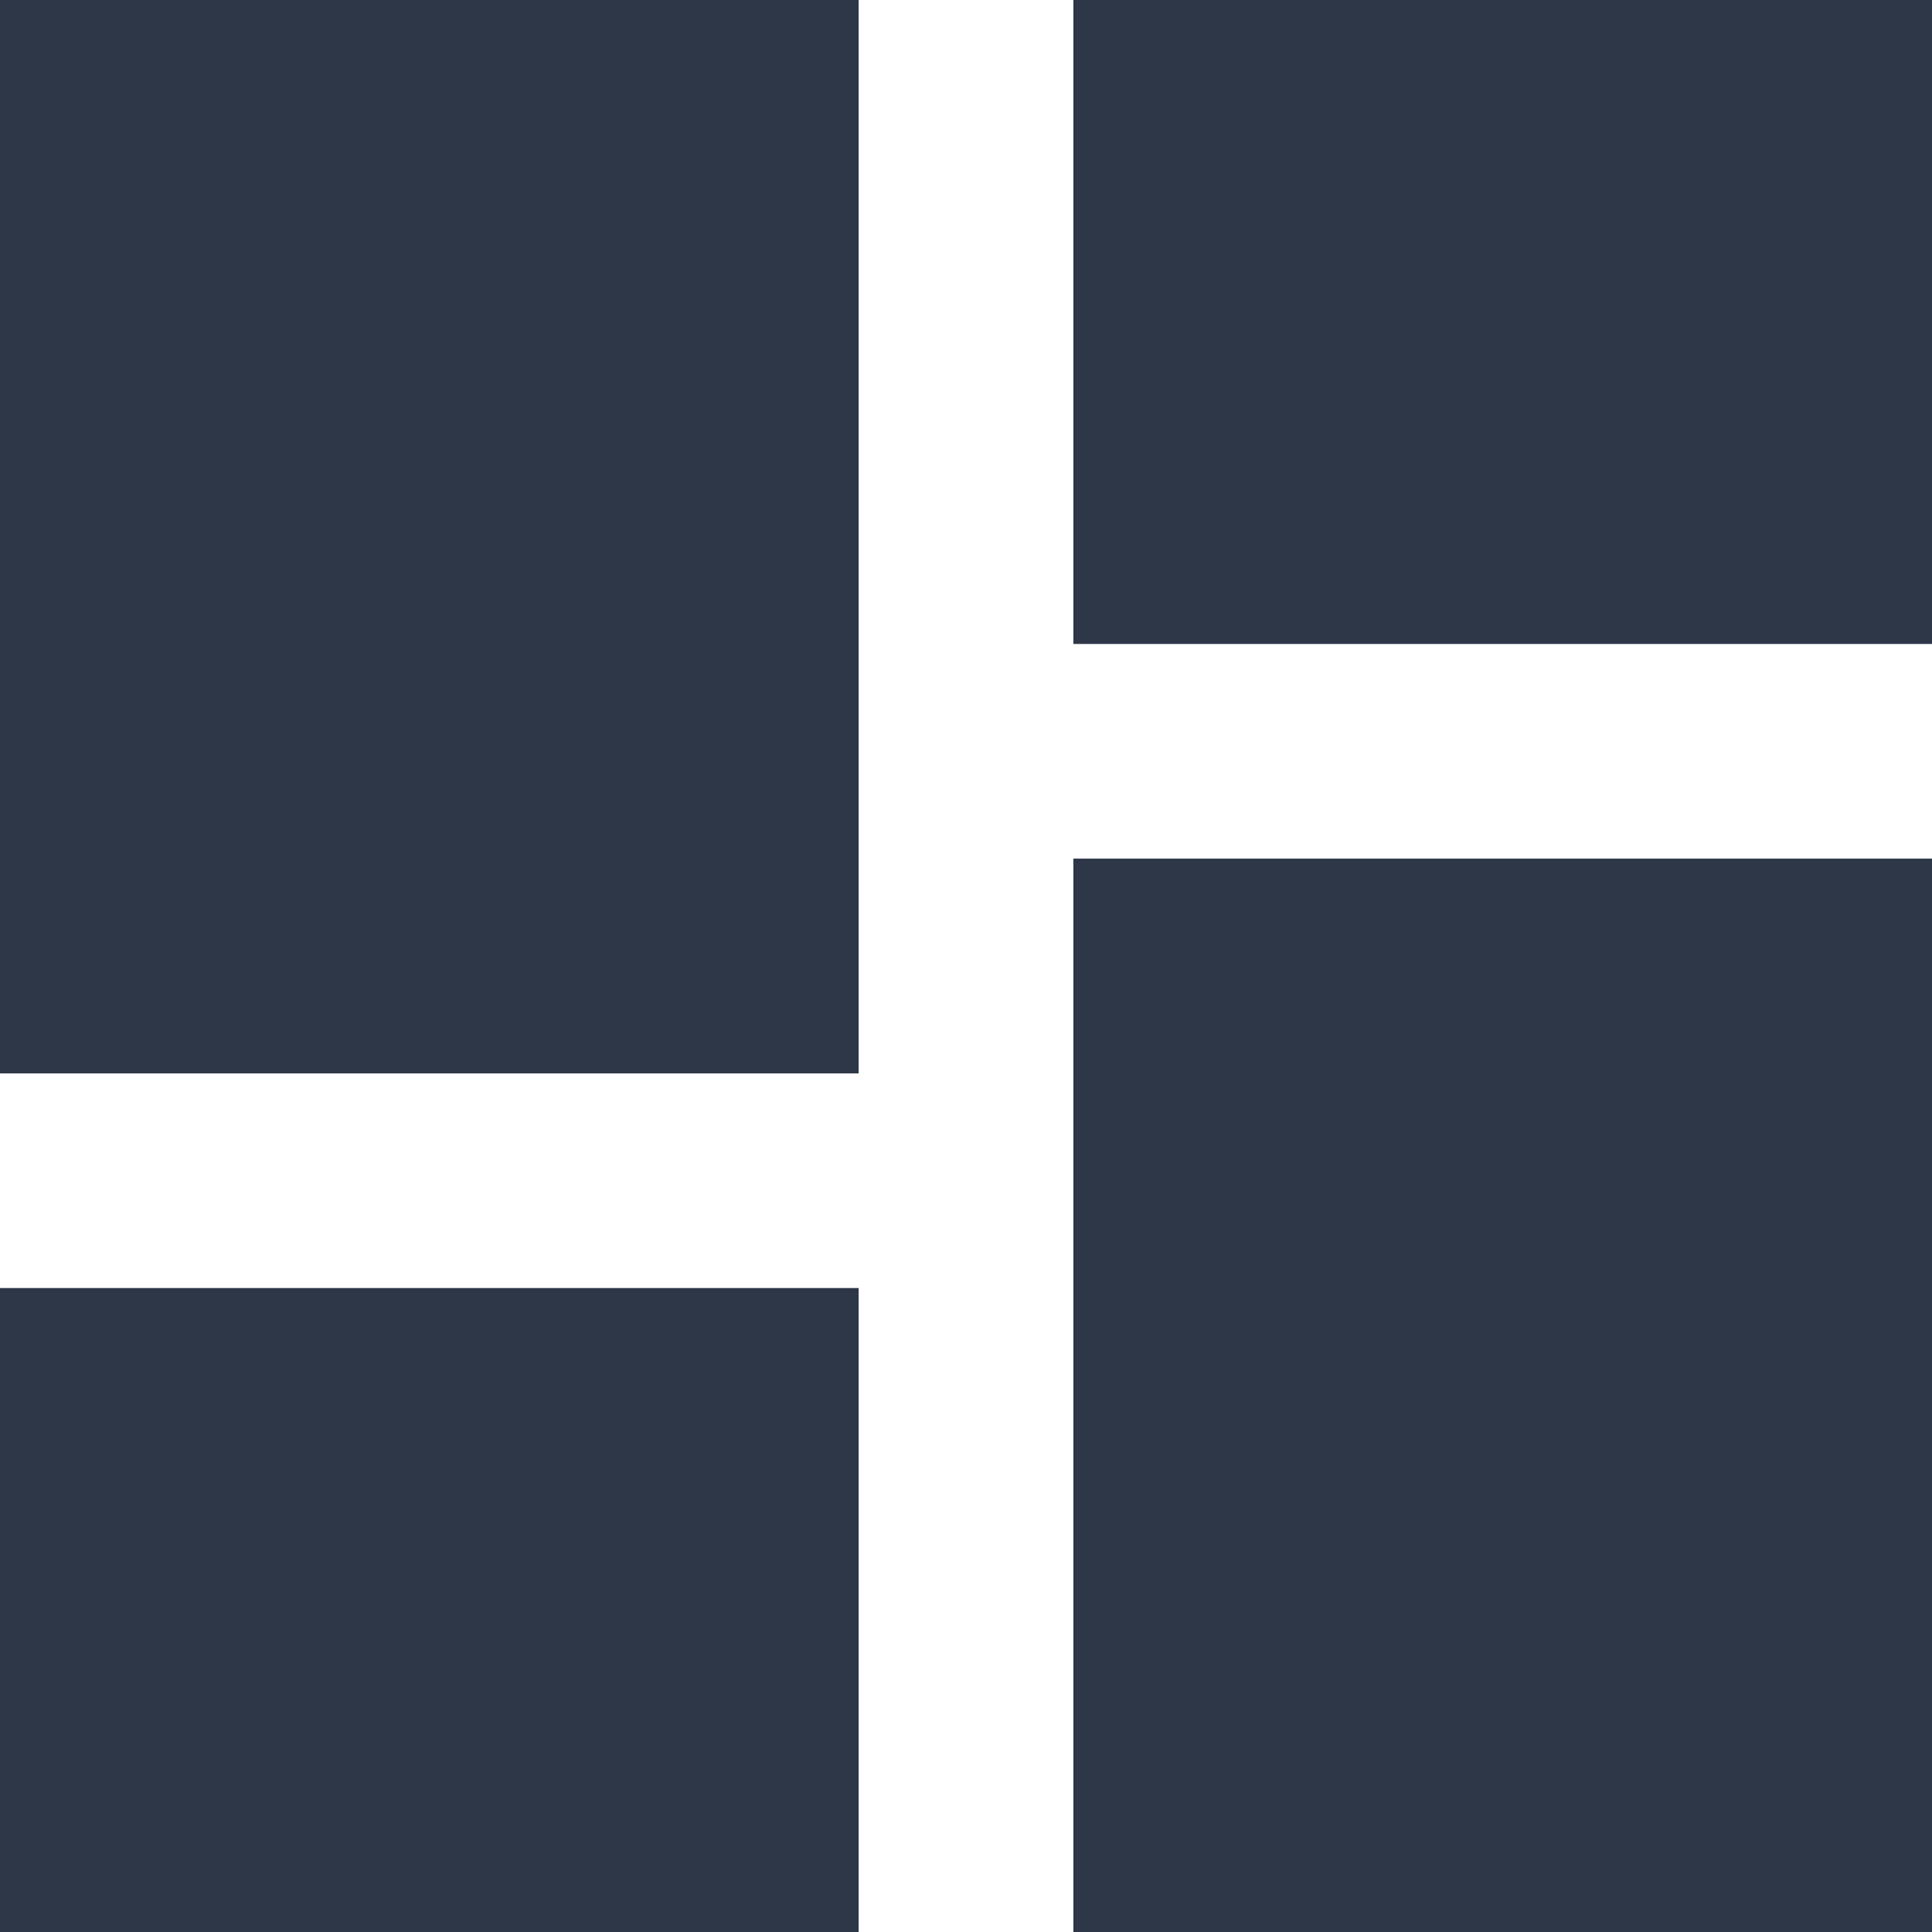
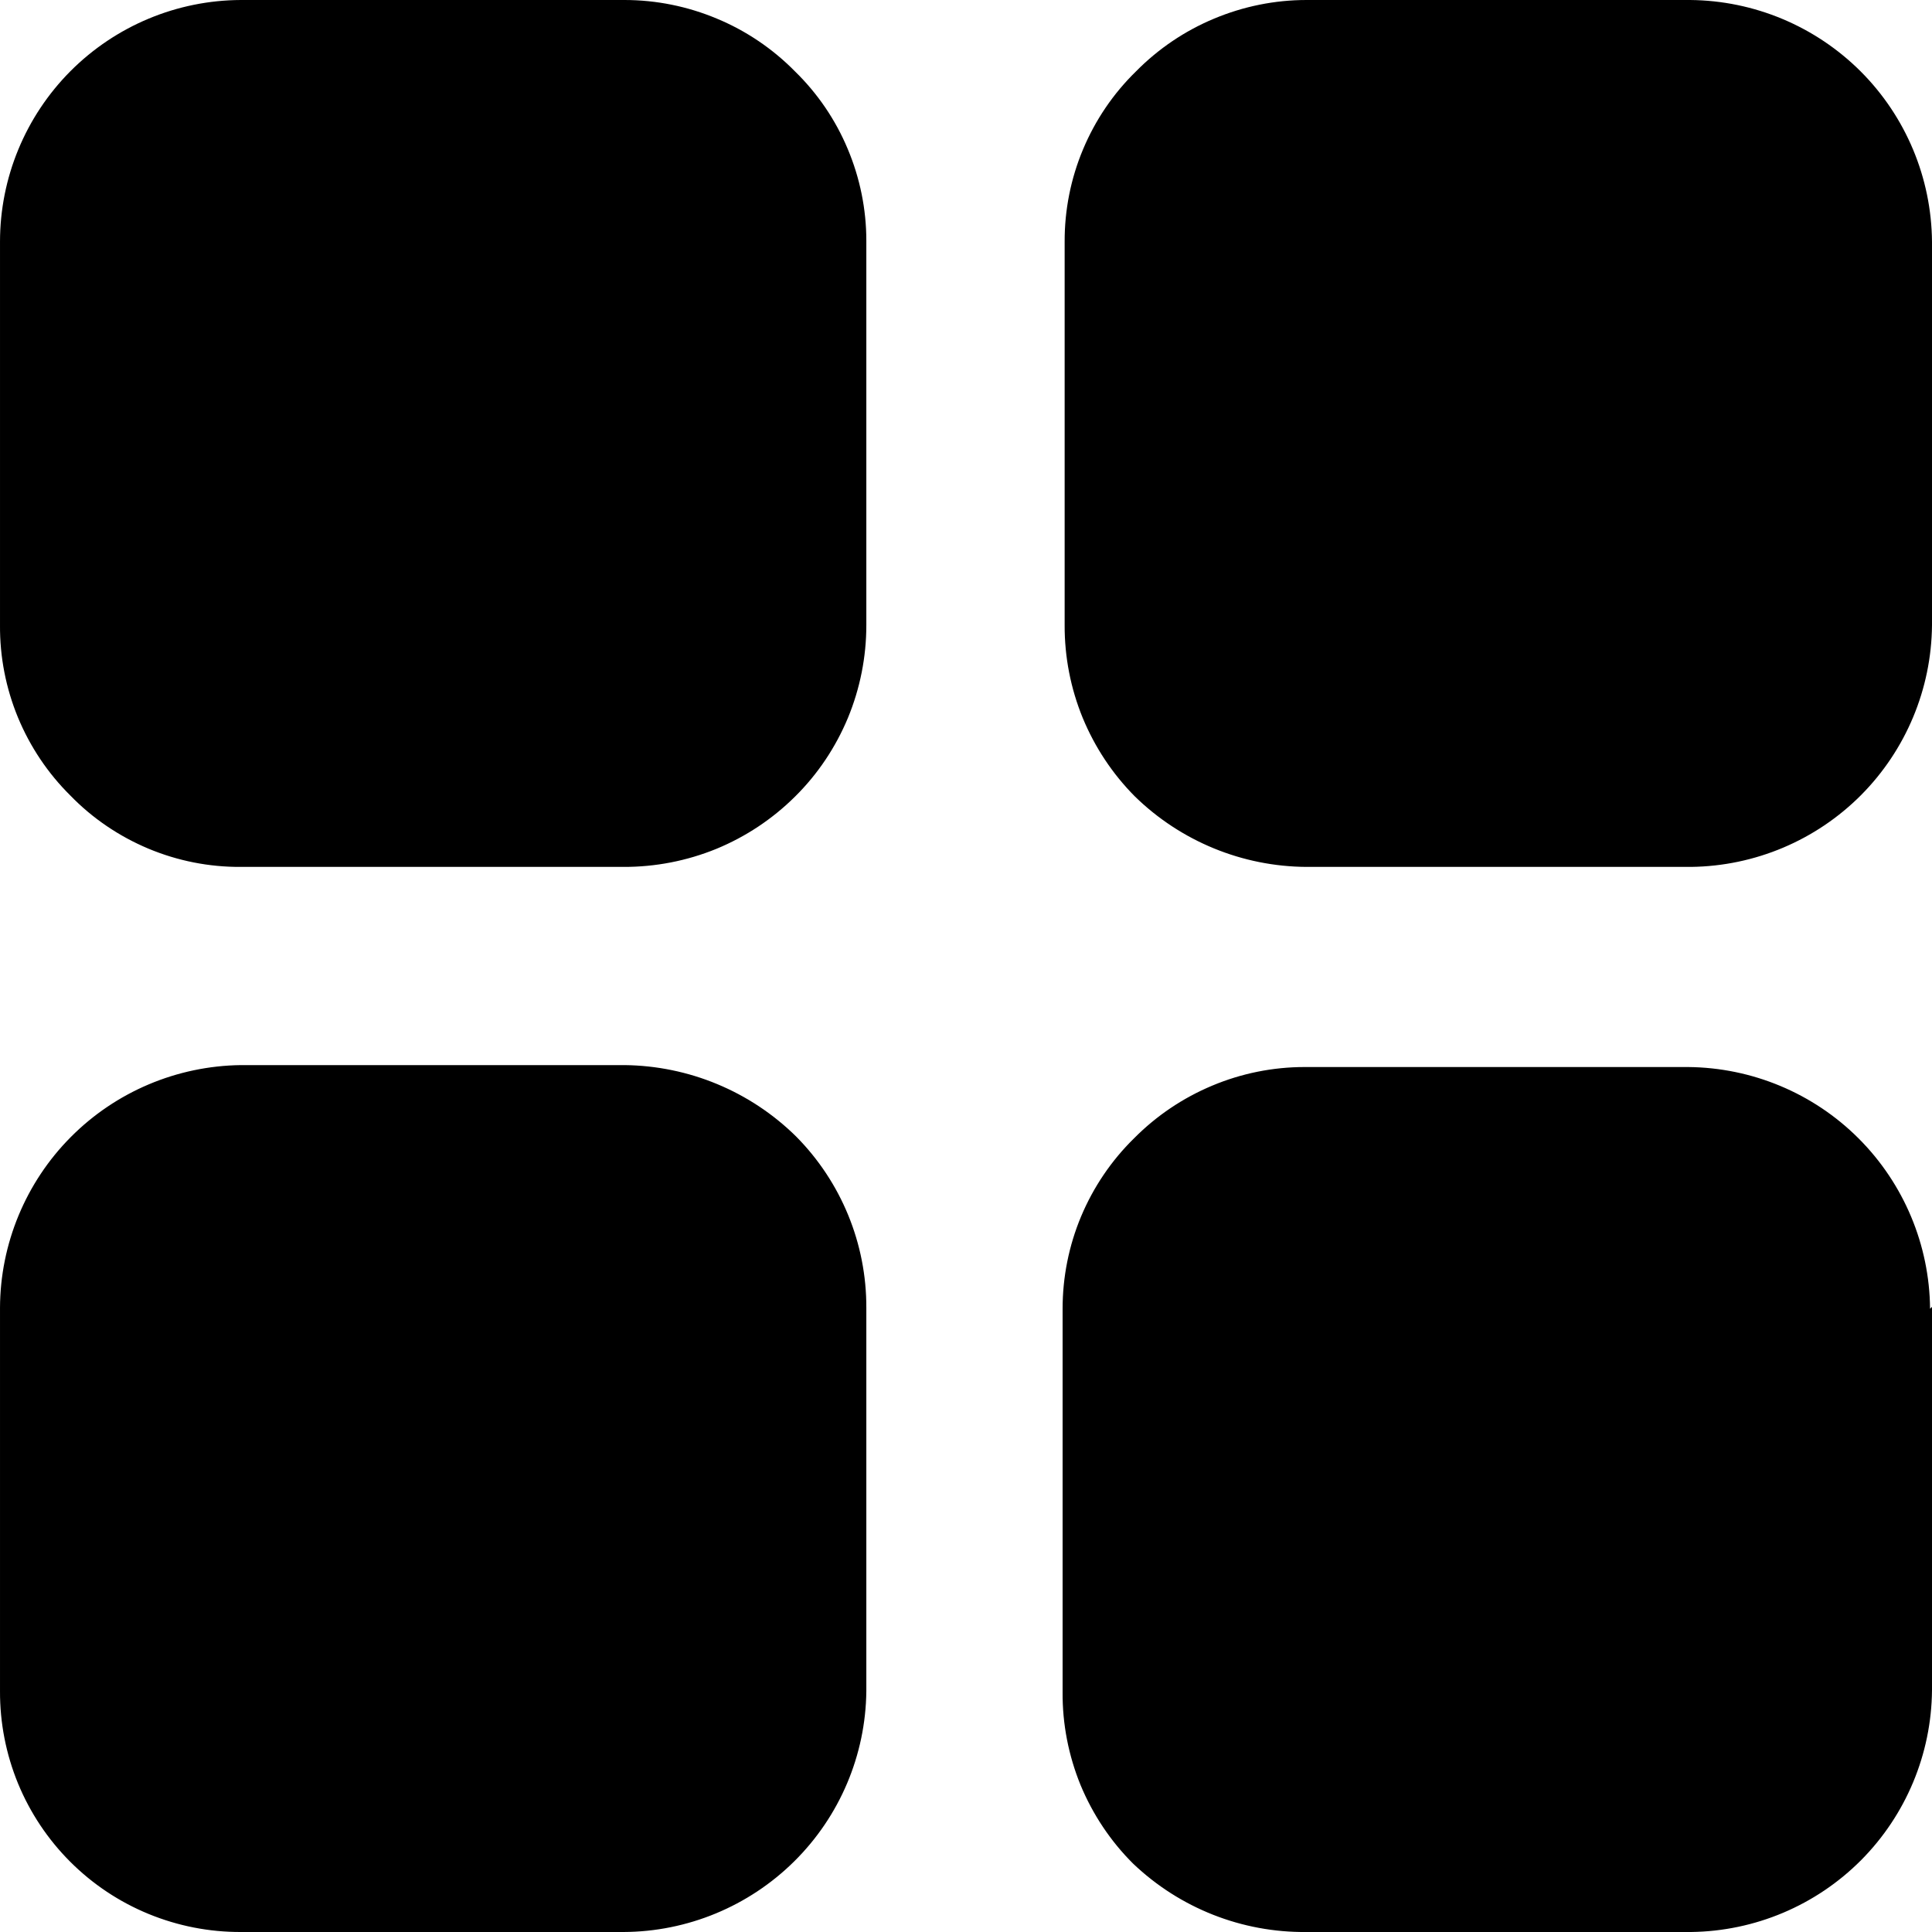
- <svg xmlns="http://www.w3.org/2000/svg" width="19" height="19" viewBox="0 0 19 19" fill="none">
-   <path d="M10.556 6.333V0H19V6.333H10.556ZM0 10.556V0H8.444V10.556H0ZM10.556 19V8.444H19V19H10.556ZM0 19V12.667H8.444V19H0Z" fill="#2E3748" />
+ <svg xmlns="http://www.w3.org/2000/svg" width="17" height="17" viewBox="0 0 17 17" fill="none">
+   <path d="M7.623 2.118V5.501C7.623 5.781 7.568 6.058 7.461 6.317C7.353 6.576 7.196 6.811 6.997 7.008C6.798 7.206 6.563 7.362 6.304 7.469C6.044 7.575 5.767 7.629 5.486 7.628H2.12C1.84 7.63 1.563 7.575 1.305 7.467C1.048 7.359 0.814 7.201 0.619 7C0.421 6.804 0.265 6.571 0.158 6.313C0.052 6.056 -0.002 5.78 4.57405e-05 5.501V2.127C4.10127e-05 1.565 0.223 1.025 0.62 0.626C1.018 0.227 1.557 0.002 2.12 0H5.495C5.774 0 6.051 0.056 6.308 0.164C6.566 0.271 6.799 0.429 6.995 0.628C7.194 0.822 7.352 1.054 7.459 1.31C7.567 1.566 7.623 1.841 7.623 2.118ZM17 2.127V5.501C16.995 6.062 16.771 6.599 16.375 6.997C15.978 7.395 15.442 7.621 14.88 7.628H11.496C10.932 7.625 10.391 7.403 9.987 7.009C9.79 6.811 9.634 6.576 9.527 6.317C9.421 6.058 9.367 5.781 9.368 5.501V2.127C9.367 1.848 9.422 1.571 9.53 1.314C9.638 1.056 9.796 0.823 9.996 0.628C10.192 0.429 10.426 0.271 10.683 0.164C10.941 0.056 11.217 0 11.496 0H14.872C15.435 0.005 15.973 0.23 16.372 0.628C16.77 1.026 16.995 1.564 17 2.127ZM17 11.499V14.873C16.995 15.434 16.771 15.971 16.375 16.369C15.978 16.767 15.442 16.993 14.88 17H11.496C10.928 17.006 10.381 16.79 9.97 16.398C9.772 16.201 9.615 15.965 9.508 15.707C9.402 15.447 9.348 15.17 9.35 14.89V11.516C9.35 11.237 9.405 10.961 9.513 10.703C9.621 10.446 9.779 10.212 9.978 10.017C10.175 9.818 10.408 9.661 10.666 9.553C10.923 9.445 11.2 9.389 11.479 9.389H14.854C15.417 9.394 15.956 9.619 16.354 10.017C16.752 10.415 16.978 10.954 16.983 11.516L17 11.499ZM7.623 11.508V14.881C7.617 15.444 7.389 15.982 6.989 16.378C6.589 16.774 6.049 16.998 5.486 17H2.12C1.841 17.001 1.565 16.947 1.307 16.841C1.049 16.735 0.815 16.579 0.618 16.382C0.421 16.185 0.265 15.951 0.159 15.694C0.053 15.436 -0.001 15.16 4.57405e-05 14.881V11.508C0.002 10.945 0.226 10.405 0.622 10.006C1.019 9.606 1.557 9.379 2.12 9.372H5.495C6.061 9.378 6.602 9.603 7.004 9.999C7.402 10.4 7.625 10.943 7.623 11.508Z" fill="black" />
</svg>
